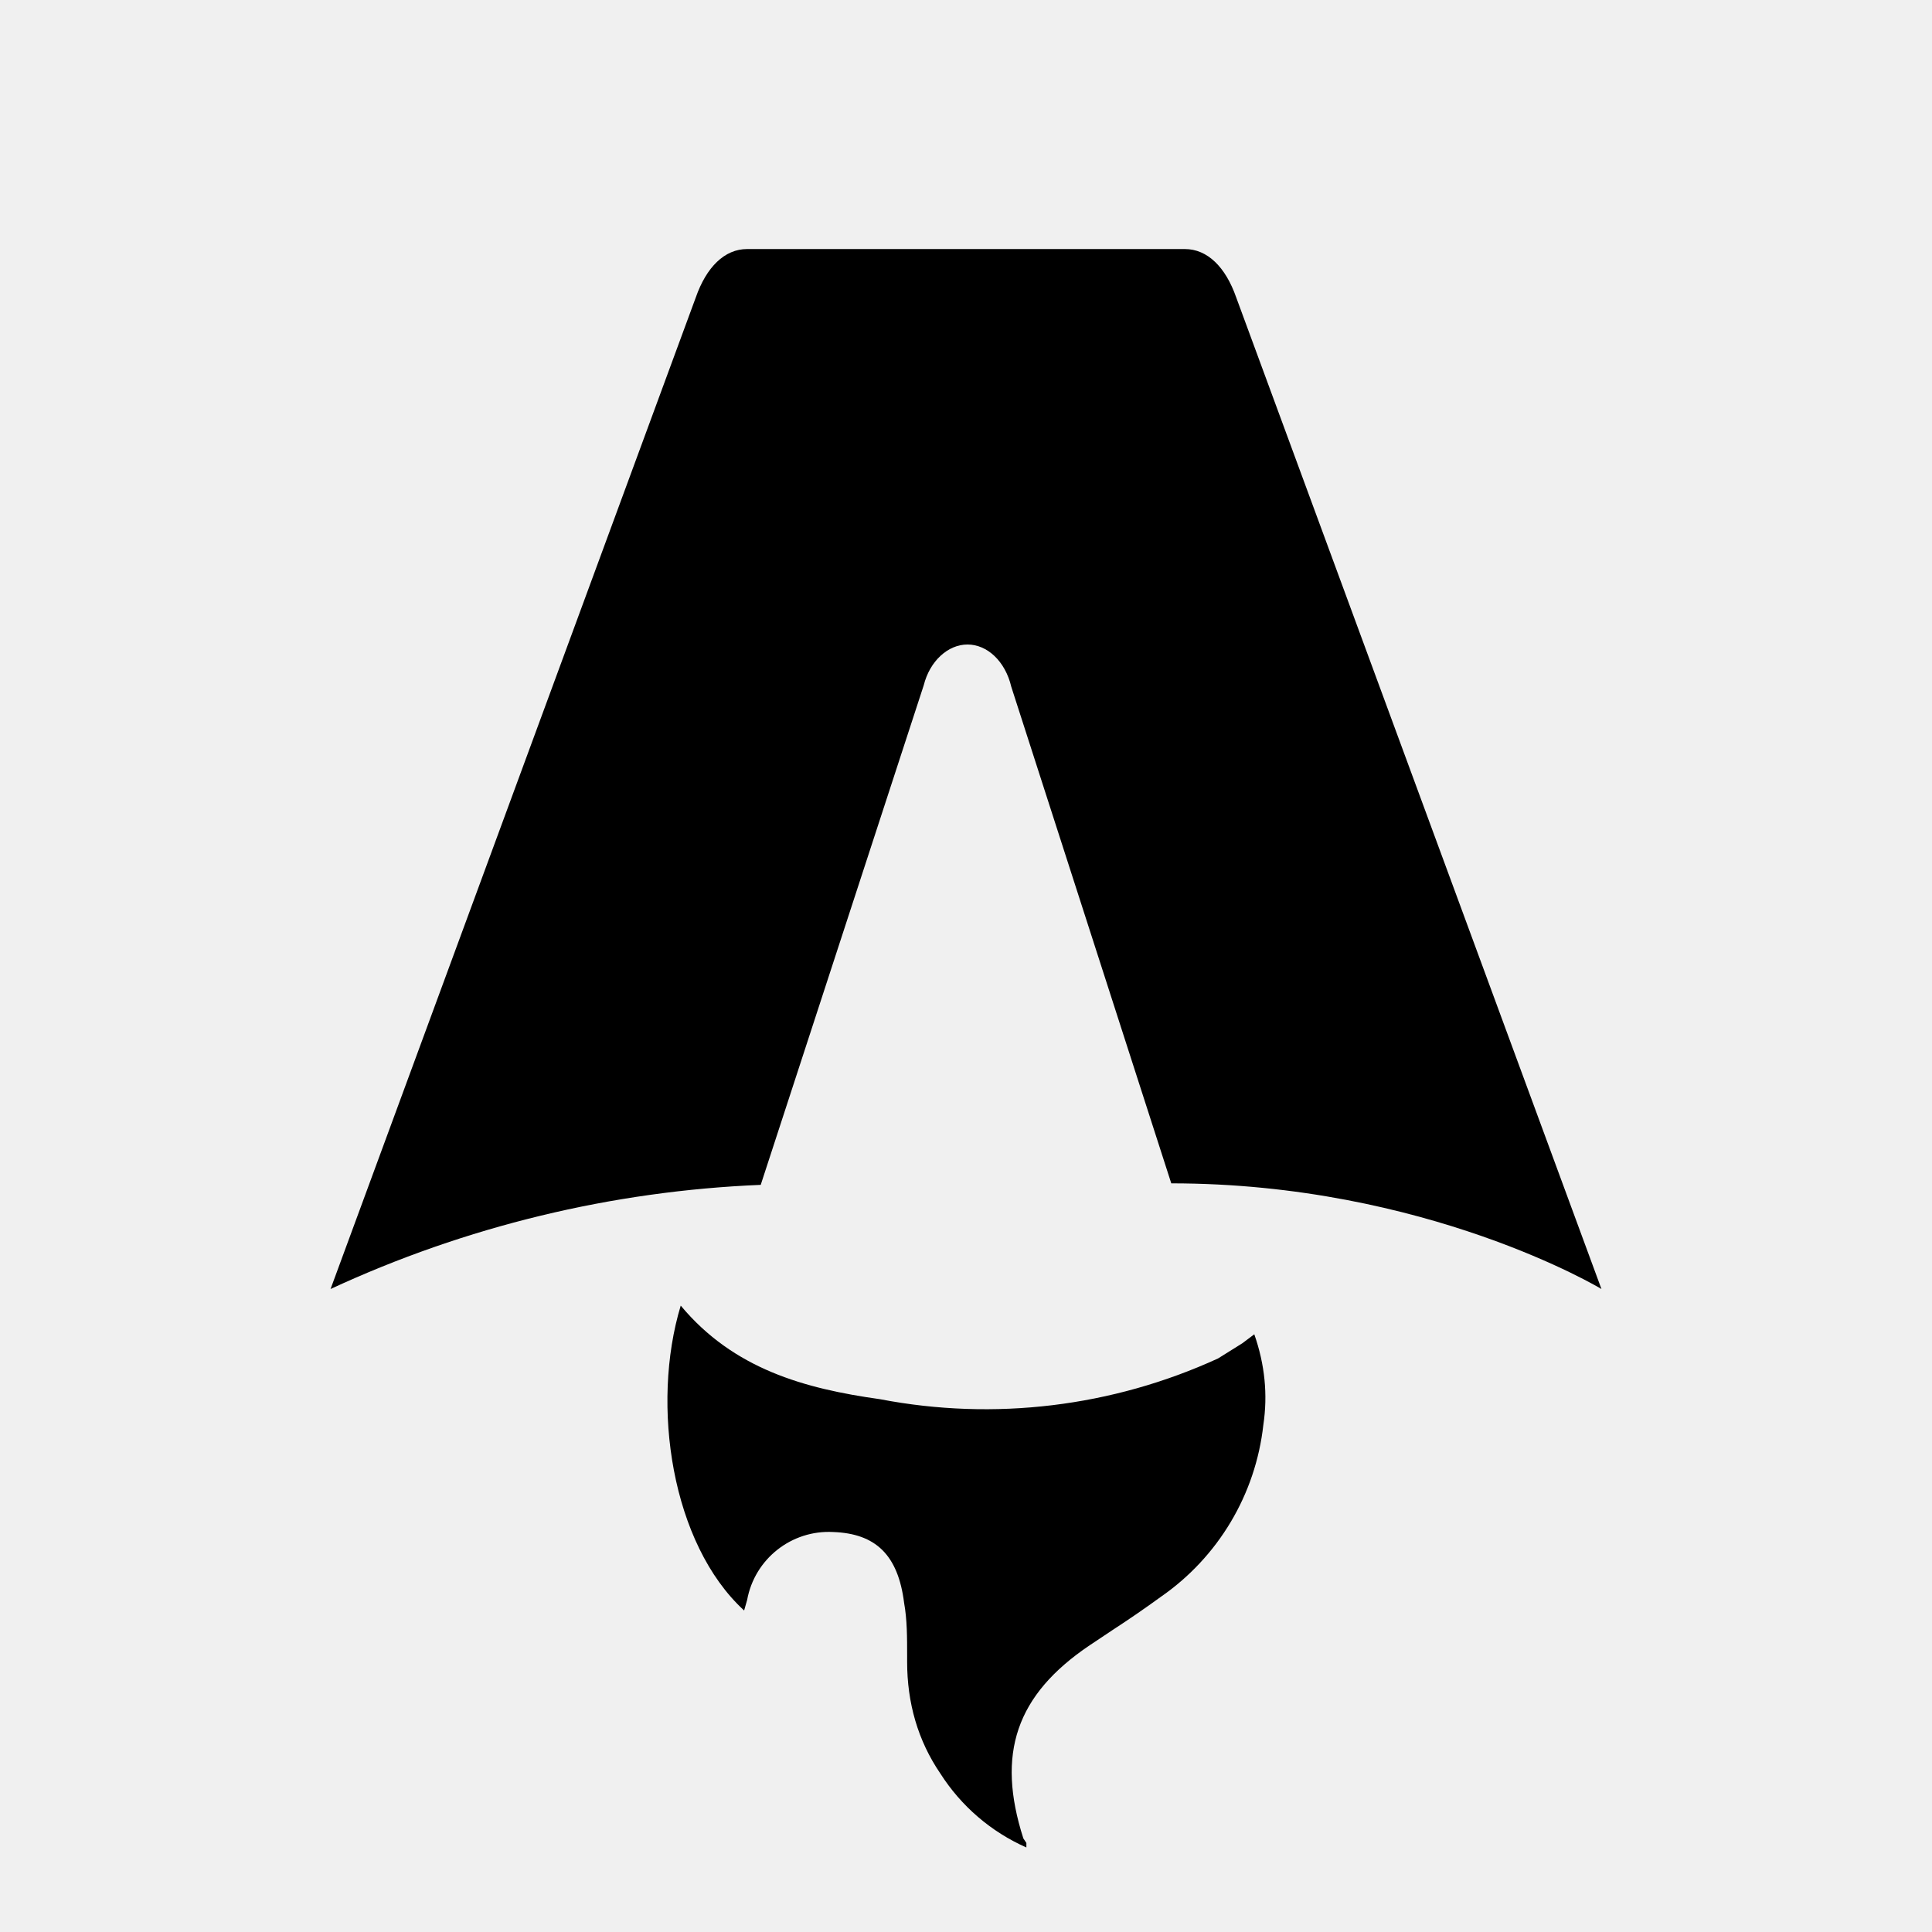
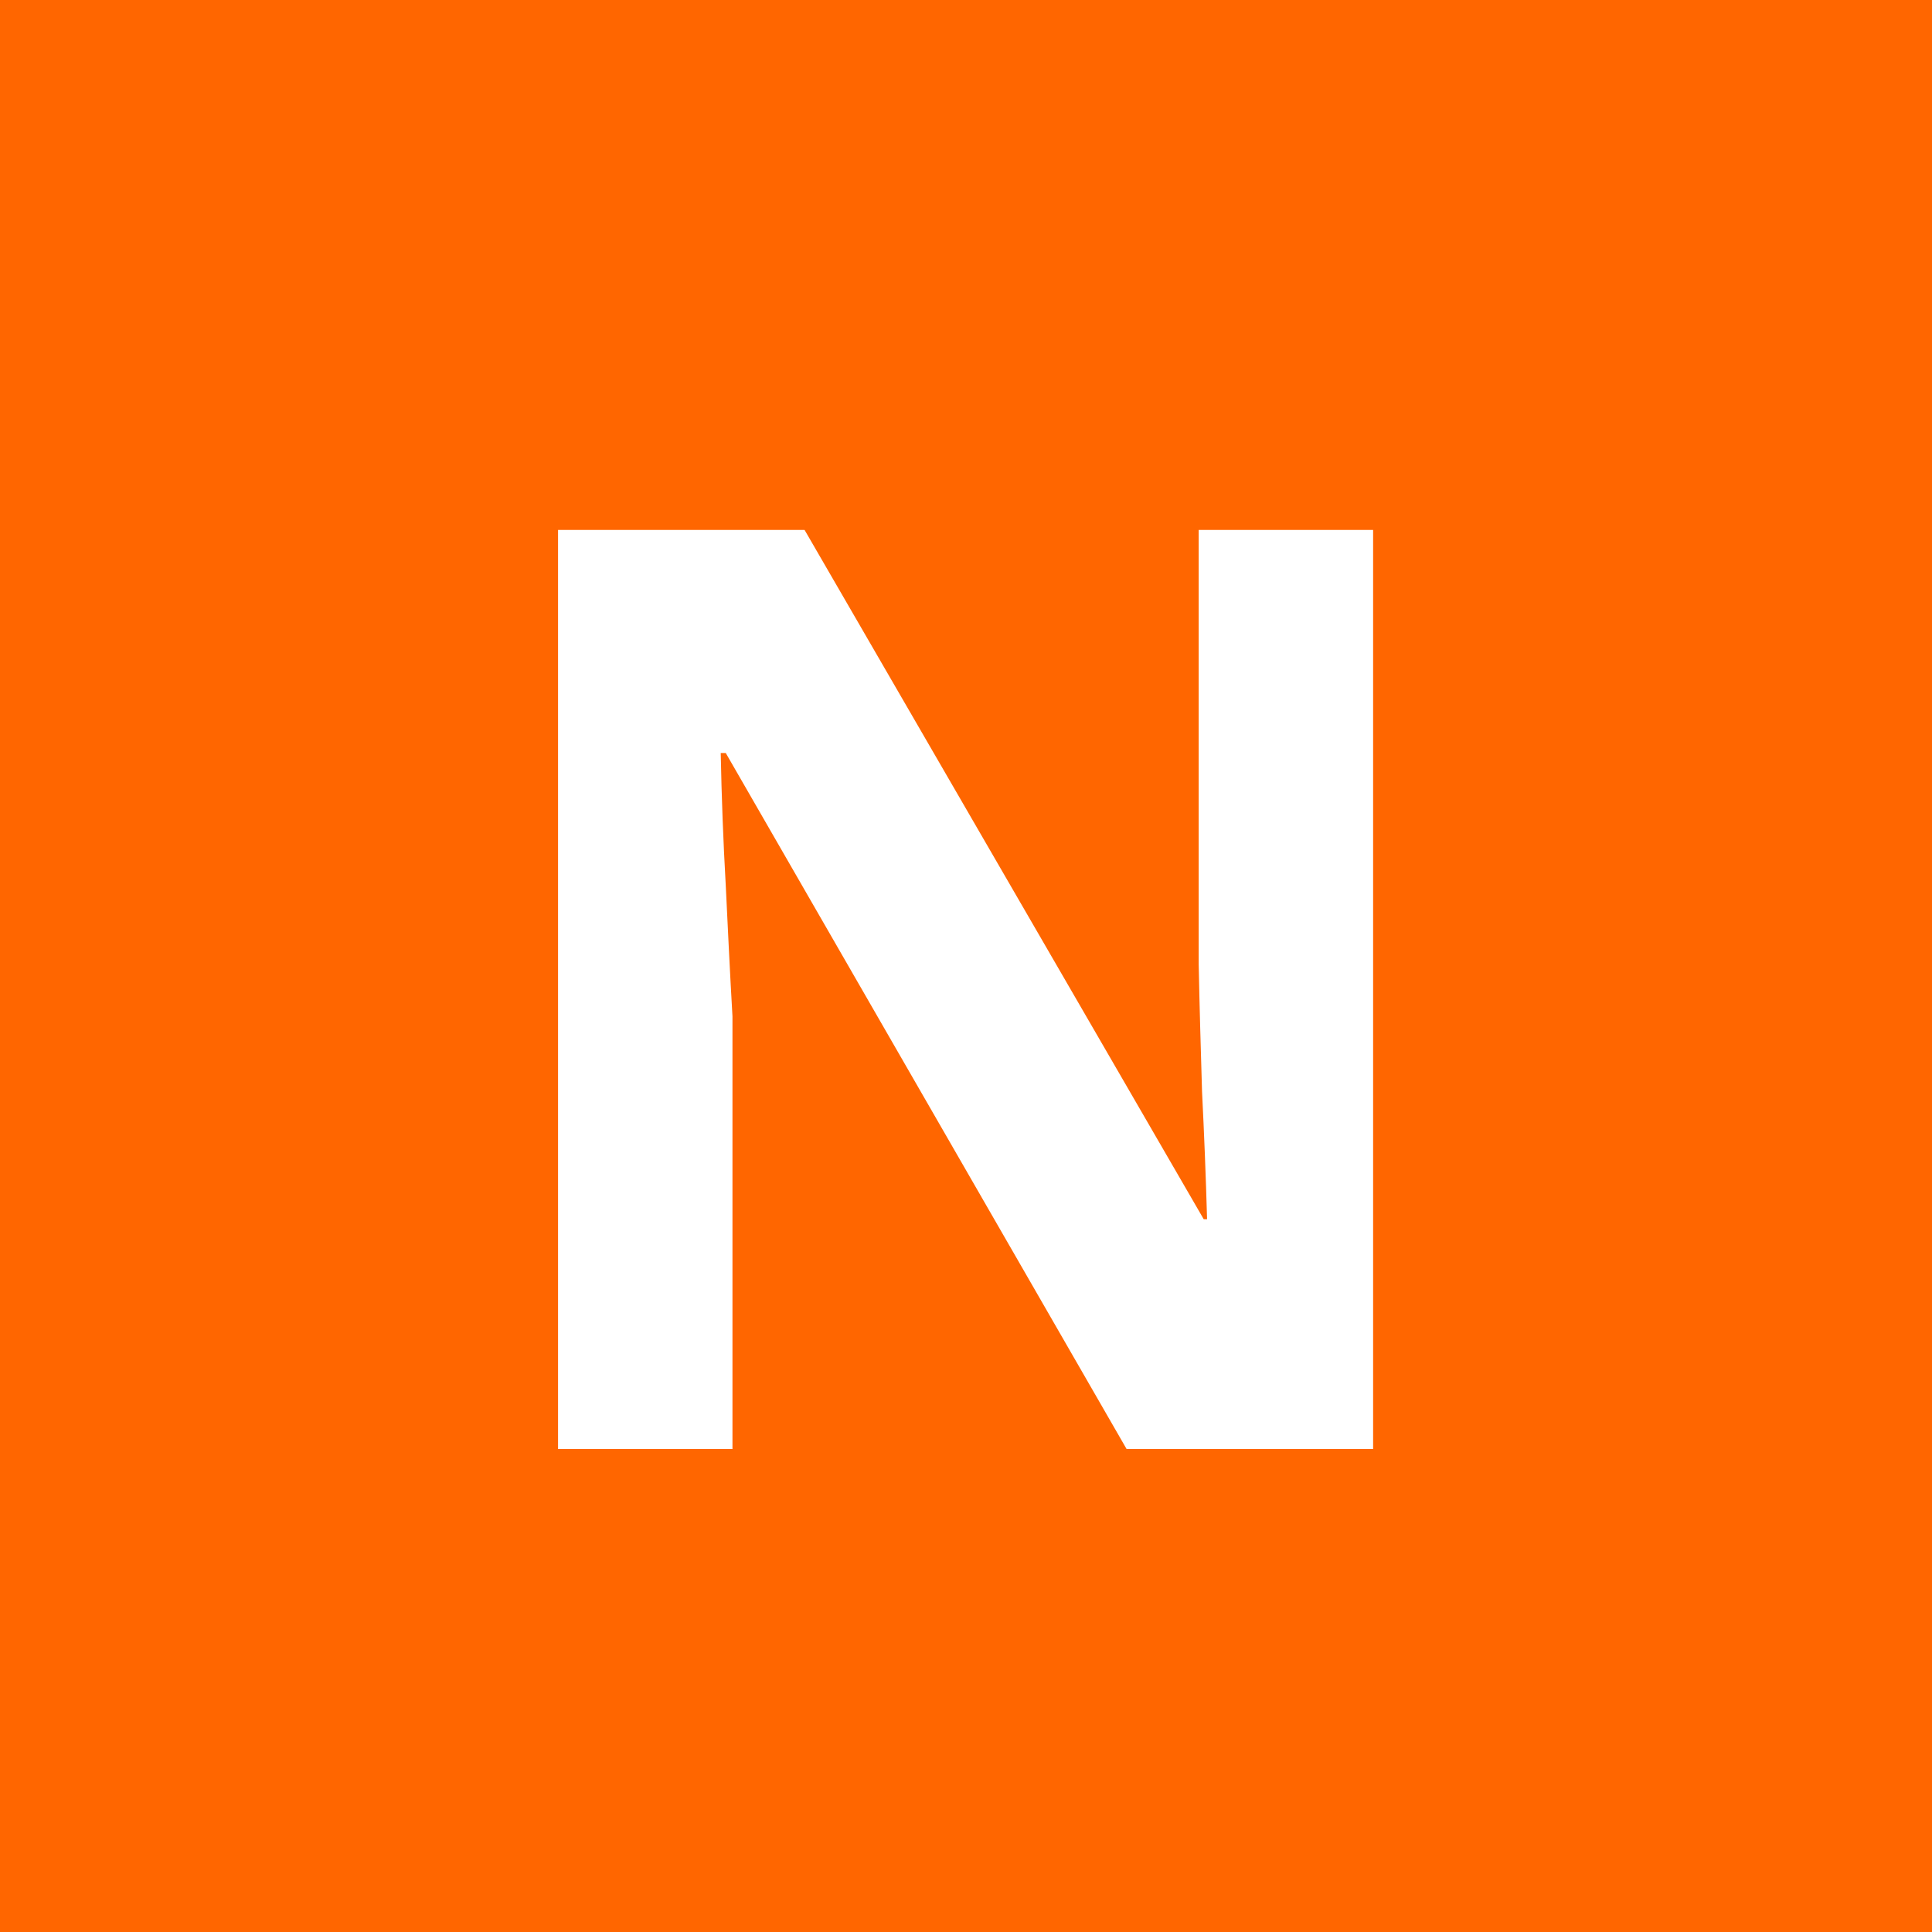
- <svg xmlns="http://www.w3.org/2000/svg" fill="none" viewBox="0 0 128 128">
-   <path d="M50.4 78.5a75.1 75.1 0 0 0-28.5 6.9l24.2-65.7c.7-2 1.9-3.2 3.4-3.2h29c1.5 0 2.7 1.2 3.4 3.2l24.2 65.7s-11.6-7-28.5-7L67 45.5c-.4-1.7-1.6-2.8-2.9-2.8-1.3 0-2.5 1.1-2.9 2.7L50.4 78.5Zm-1.1 28.2Zm-4.2-20.2c-2 6.6-.6 15.8 4.2 20.2a17.5 17.5 0 0 1 .2-.7 5.5 5.5 0 0 1 5.7-4.5c2.8.1 4.3 1.5 4.7 4.7.2 1.1.2 2.3.2 3.5v.4c0 2.7.7 5.2 2.2 7.4a13 13 0 0 0 5.7 4.9v-.3l-.2-.3c-1.8-5.6-.5-9.5 4.4-12.8l1.5-1a73 73 0 0 0 3.2-2.2 16 16 0 0 0 6.8-11.4c.3-2 .1-4-.6-6l-.8.6-1.6 1a37 37 0 0 1-22.4 2.7c-5-.7-9.7-2-13.2-6.2Z" />
-   <style>
-         path { fill: #000; }
-         @media (prefers-color-scheme: dark) {
-             path { fill: #FFF; }
-         }
-     </style>
+ <svg xmlns="http://www.w3.org/2000/svg" viewBox="0 0 18 18">
+   <rect width="18" height="18" fill="#ff6600" />
+   <text x="9" y="13.5" fill="#fff" font-family="Verdana, Geneva, sans-serif" font-size="12" font-weight="bold" text-anchor="middle">N</text>
</svg>
